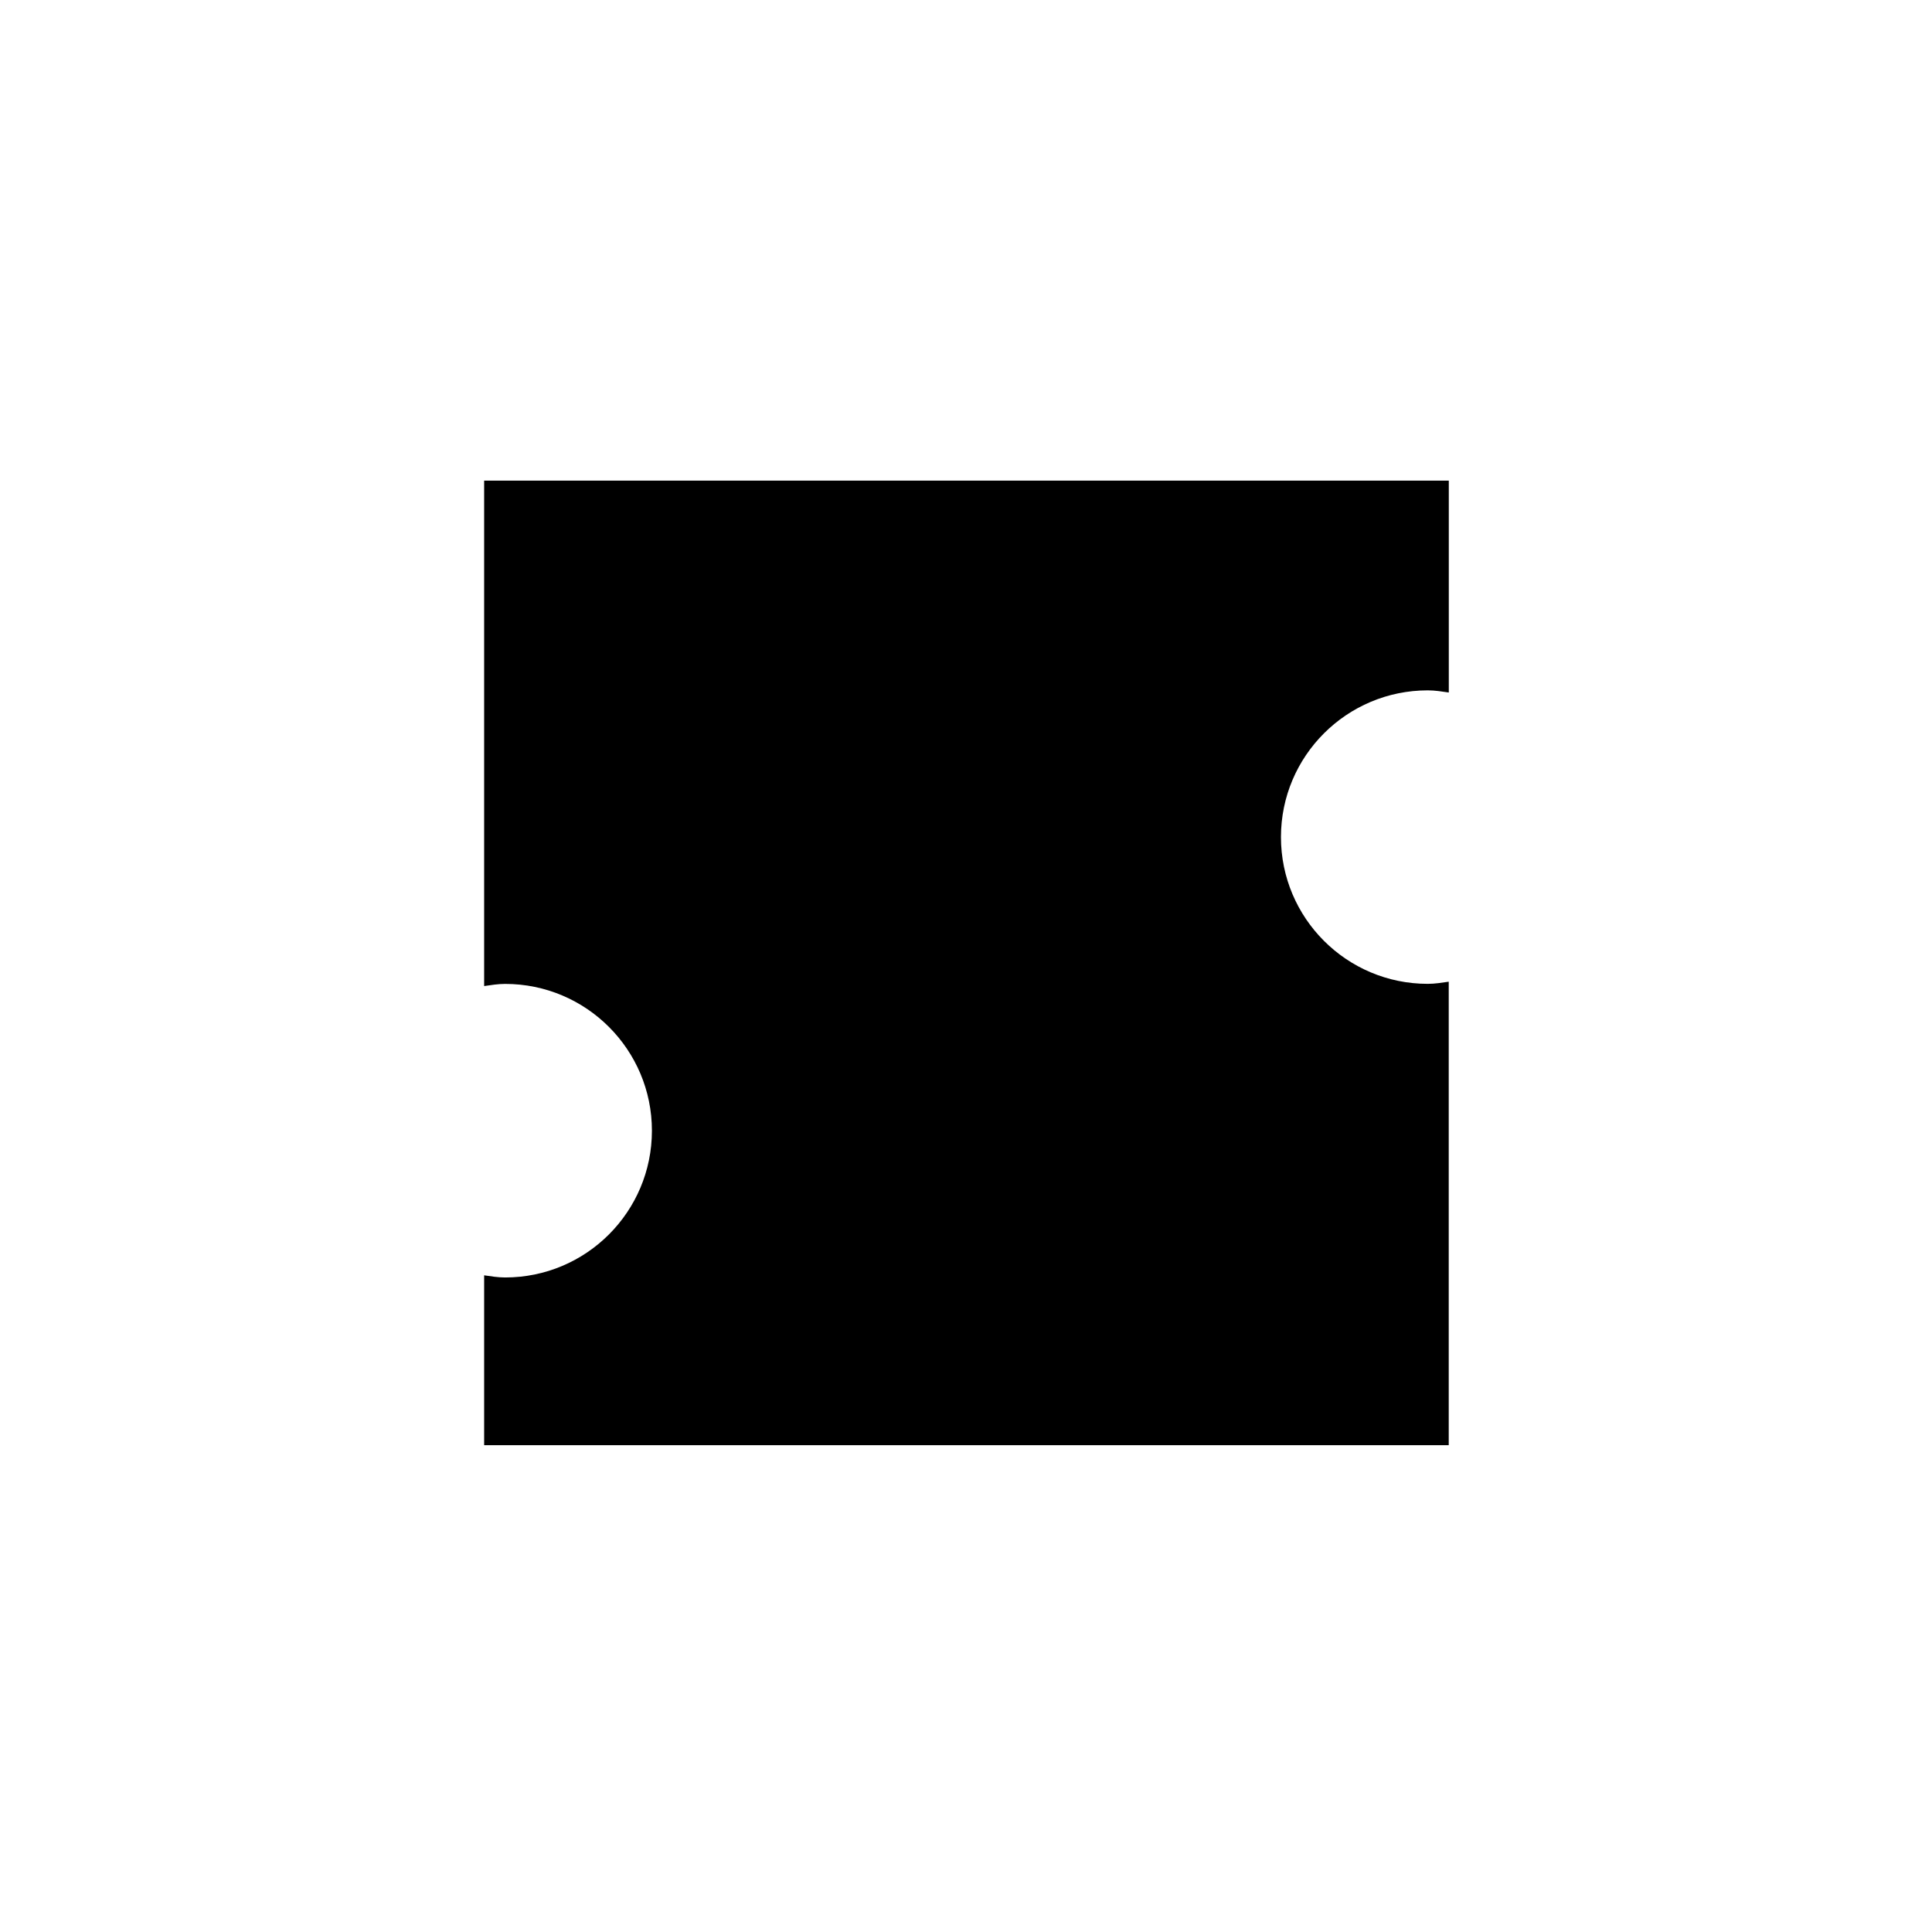
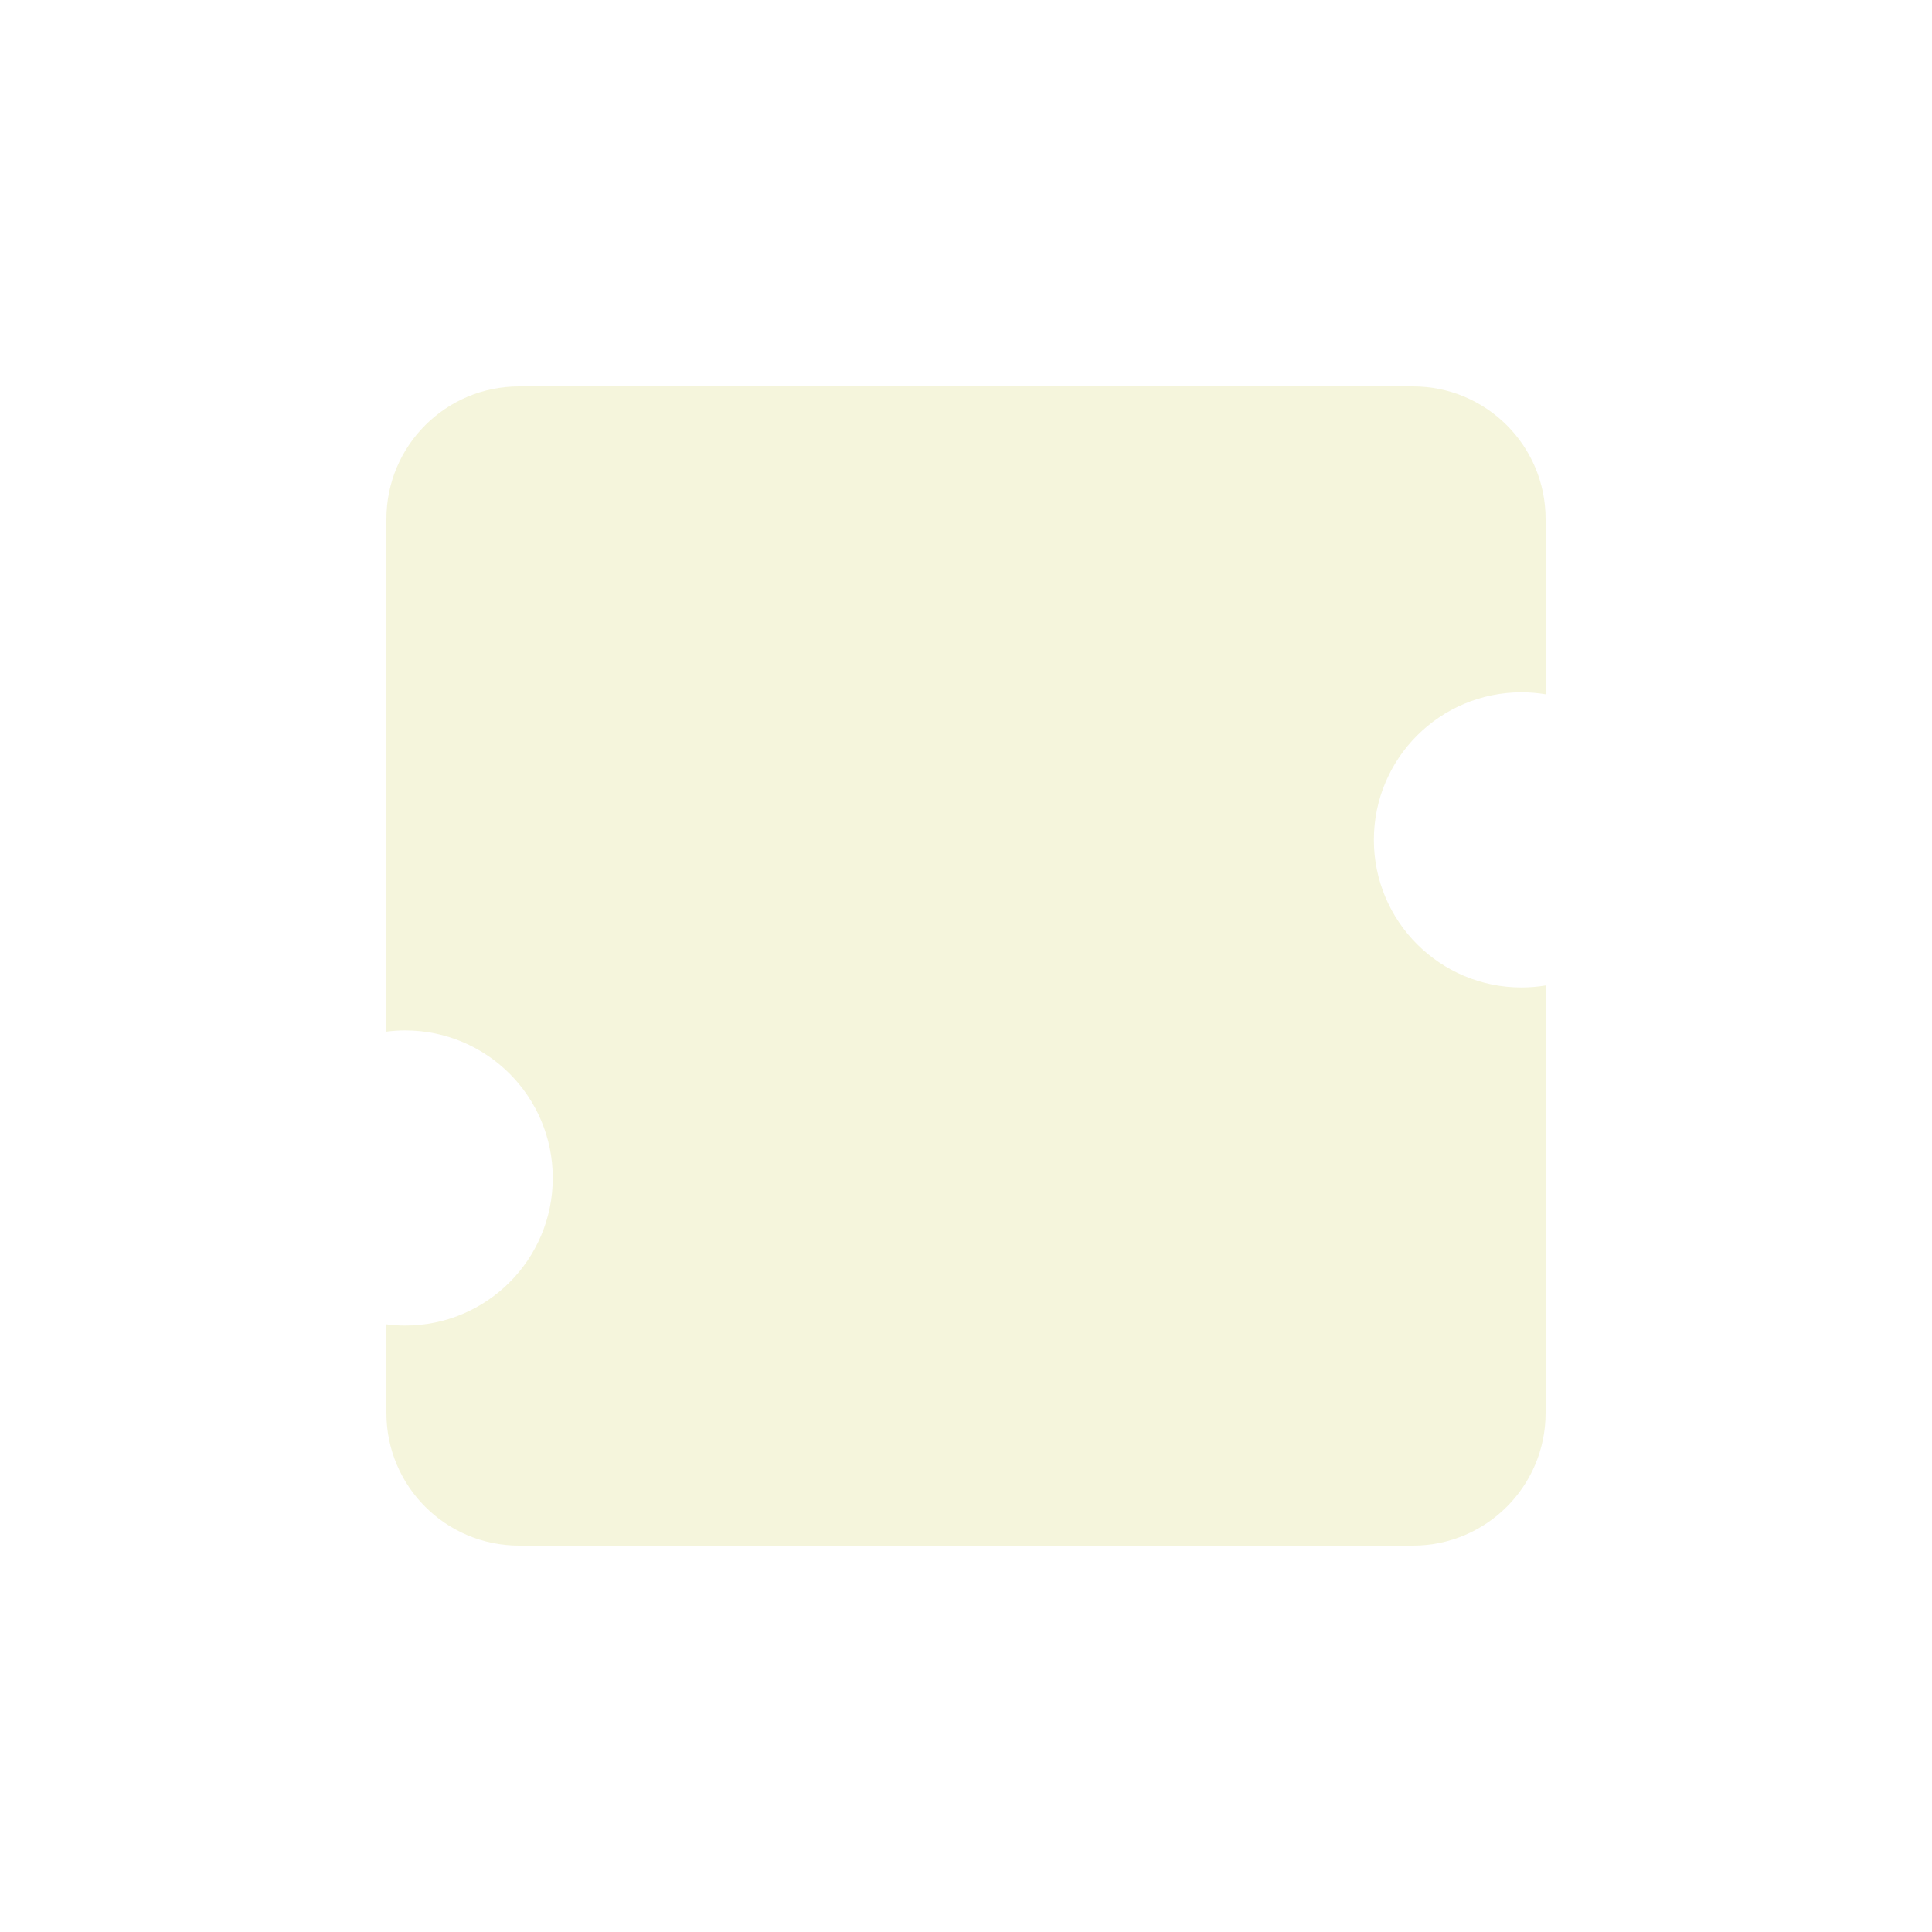
- <svg xmlns="http://www.w3.org/2000/svg" version="1.1" id="Layer_1" x="0px" y="0px" viewBox="0 0 288 288" style="enable-background:new 0 0 288 288;" xml:space="preserve">
-   <path d="M212.84,102.91c1.07,0,2.1,0.17,3.13,0.32V71.65H72.17v75.34c1.03-0.15,2.06-0.32,3.13-0.32c12.08,0,21.88,9.8,21.88,21.88  c0,12.08-9.8,21.88-21.88,21.88c-1.07,0-2.1-0.17-3.13-0.32v25.32h143.79v-69.09c-1.03,0.15-2.06,0.32-3.13,0.32  c-12.08,0-21.88-9.8-21.88-21.88S200.76,102.91,212.84,102.91z" />
+ <svg xmlns="http://www.w3.org/2000/svg" version="1.1" id="Layer_1" x="0px" y="0px" viewBox="0 0 360 360" style="enable-background:new 0 0 360 360;" xml:space="preserve">
+   <style type="text/css">
+ 	.st0{fill:#F5F5DC;}
+ </style>
+   <path class="st0" d="M283.5,184c-15.19,0-27.5-12.31-27.5-27.5c0-15.19,12.31-27.5,27.5-27.5c1.53,0,3.04,0.13,4.5,0.37V96.71  C288,83.06,276.94,72,263.29,72H96.71C83.06,72,72,83.06,72,96.71v95.52c1.15-0.15,2.31-0.23,3.5-0.23c15.19,0,27.5,12.31,27.5,27.5  c0,15.19-12.31,27.5-27.5,27.5c-1.19,0-2.35-0.08-3.5-0.23v16.52C72,276.94,83.06,288,96.71,288h166.58  c13.65,0,24.71-11.06,24.71-24.71v-79.66C286.54,183.87,285.03,184,283.5,184z" />
</svg>
